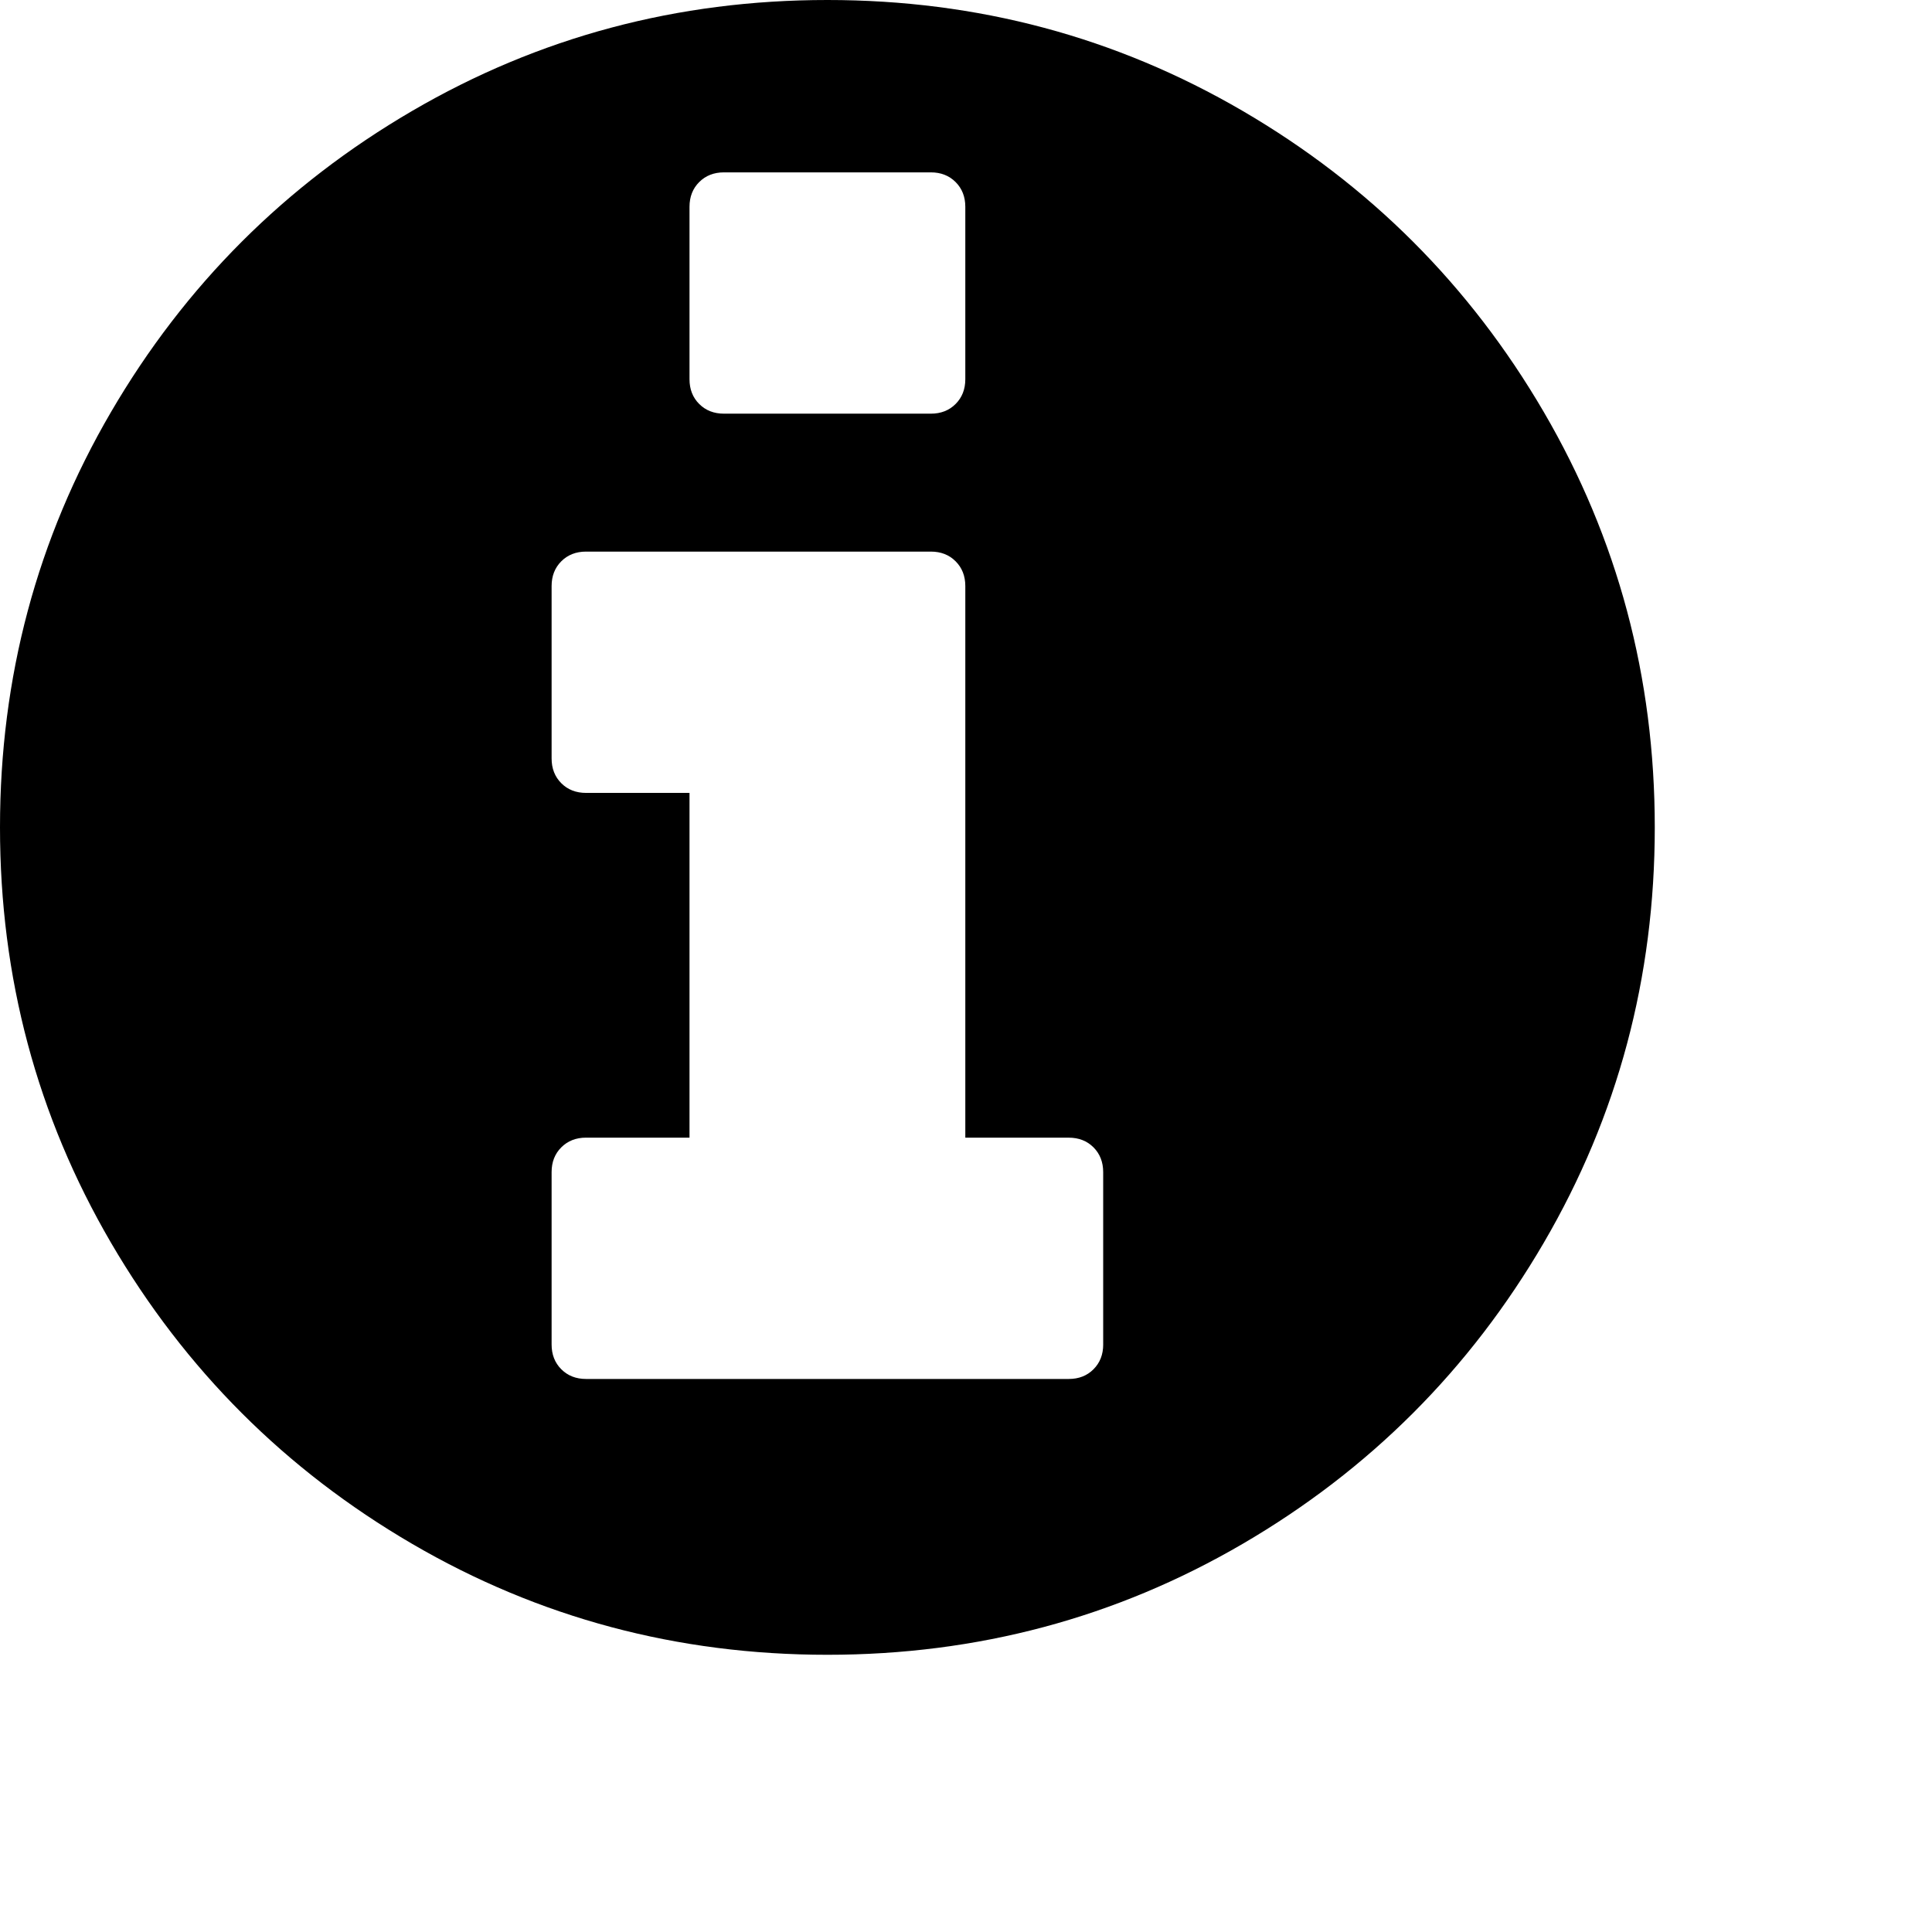
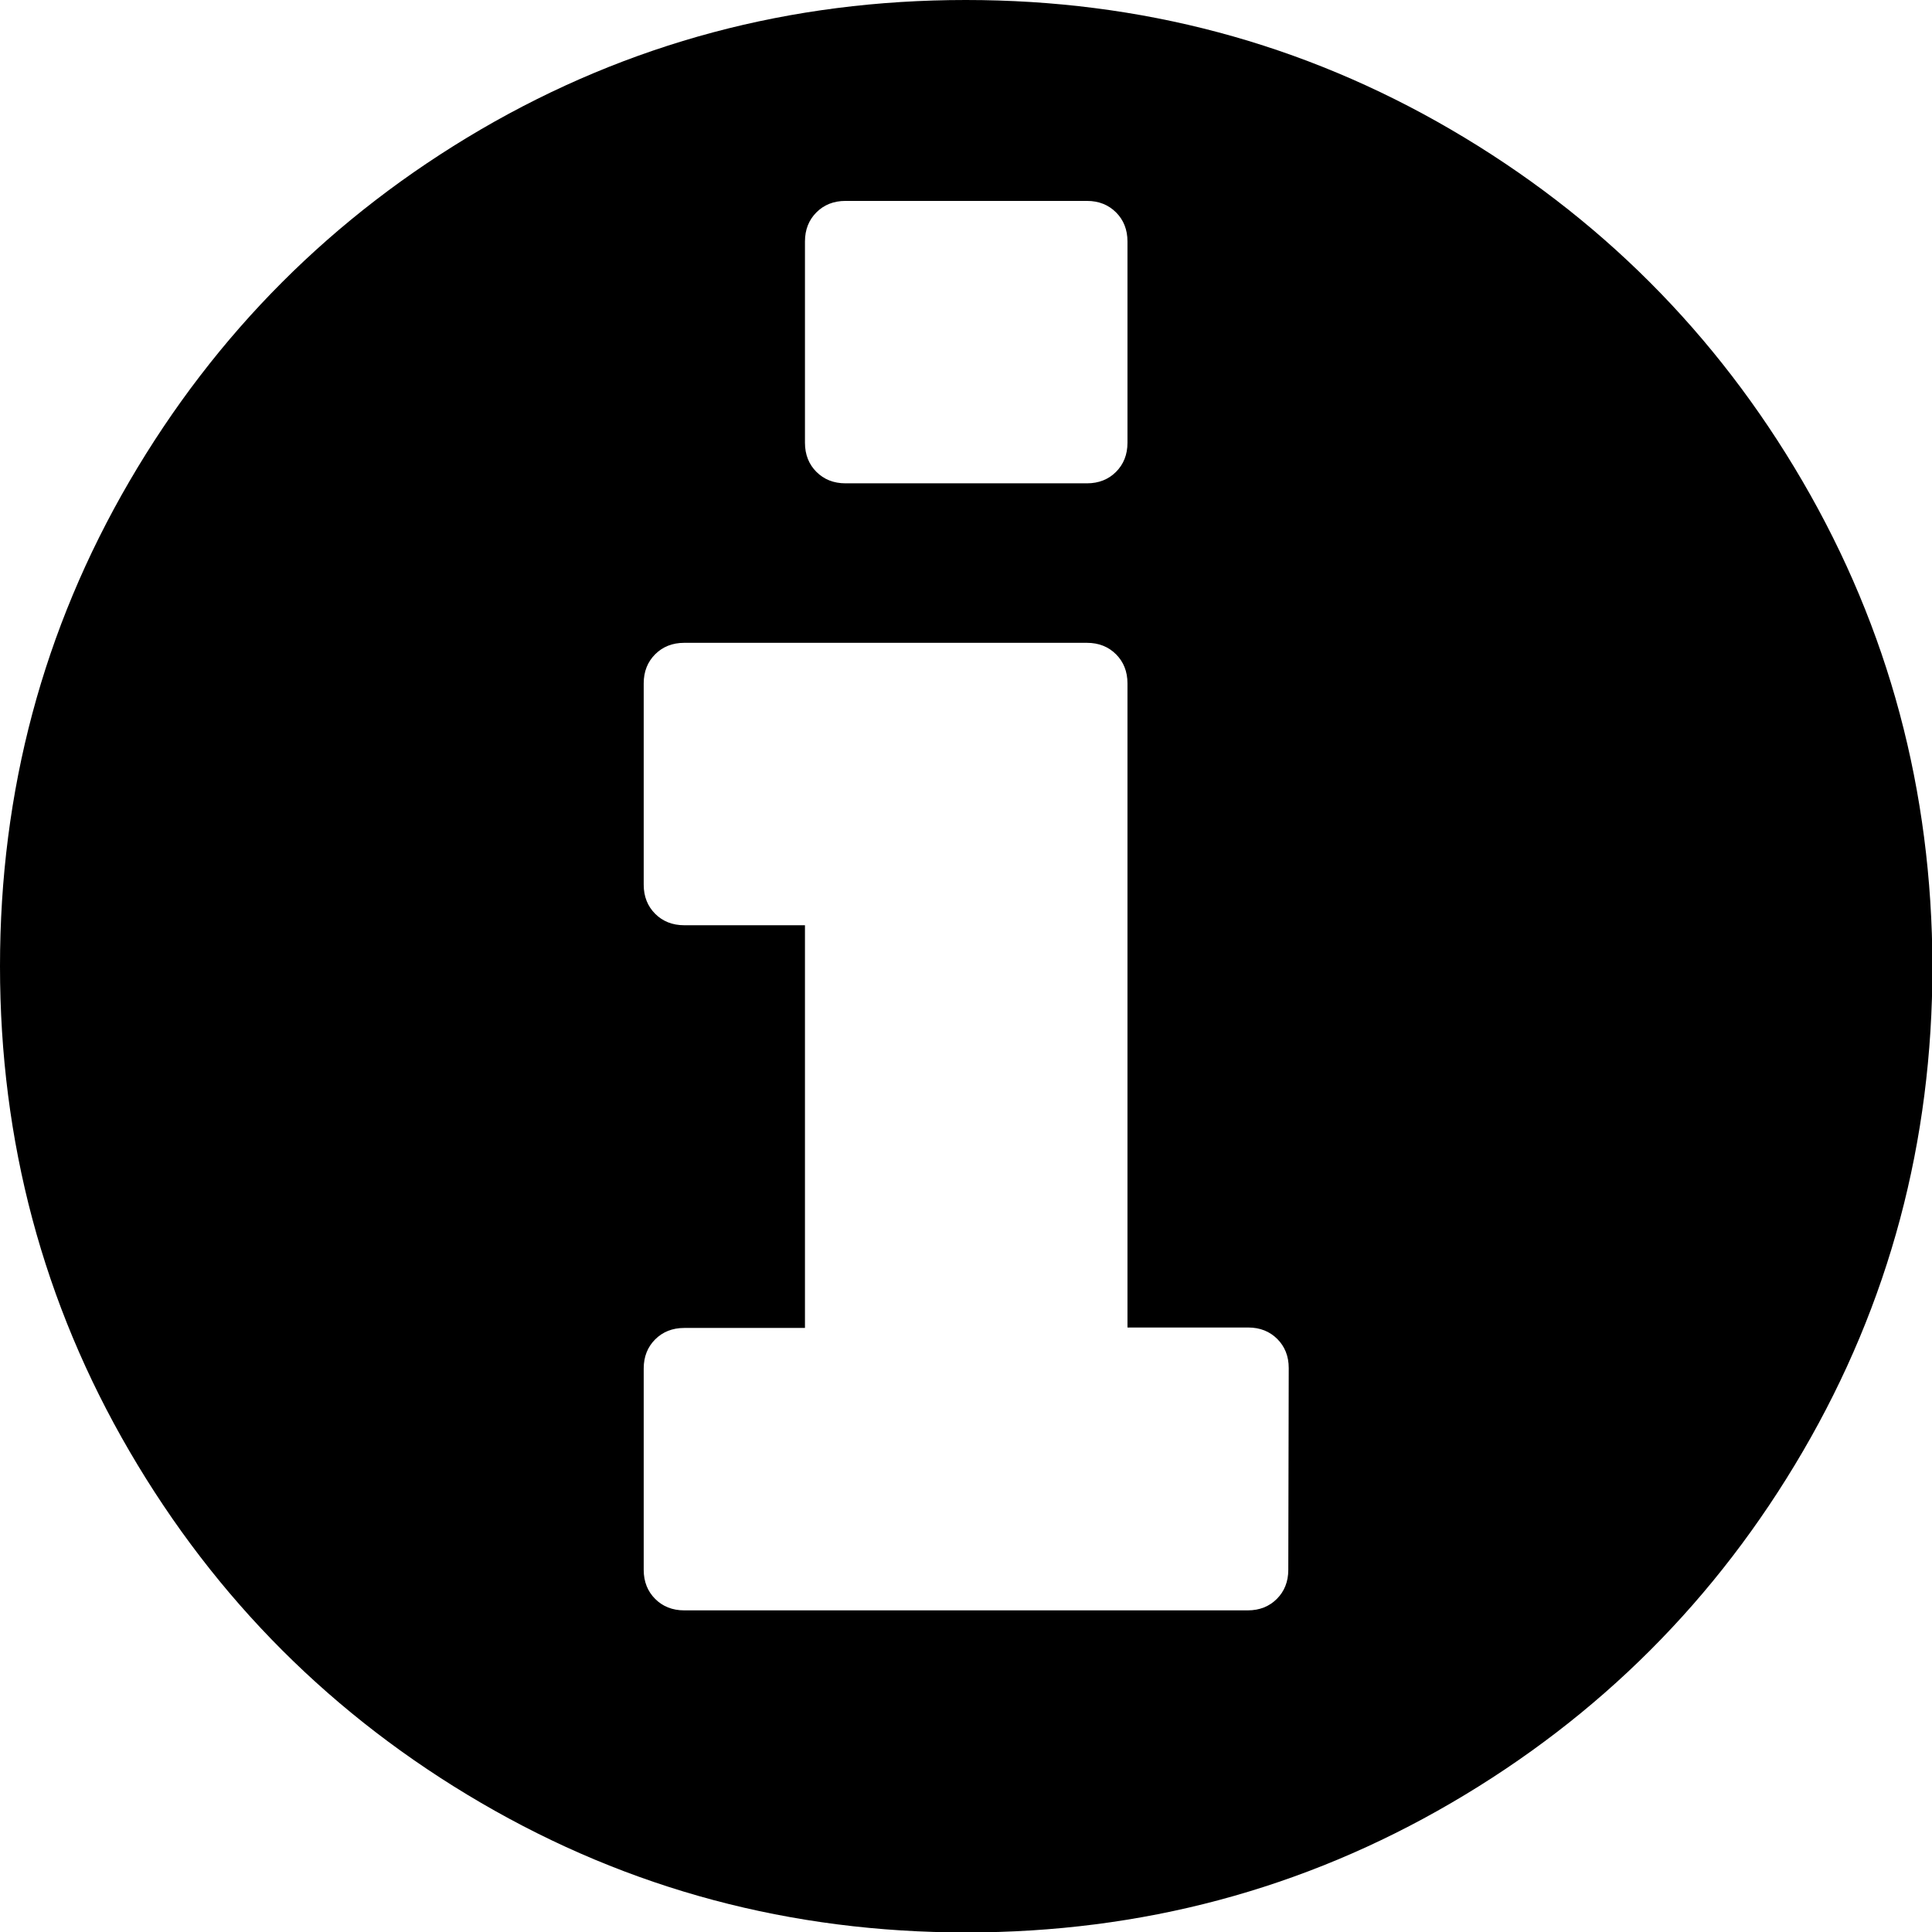
- <svg xmlns="http://www.w3.org/2000/svg" version="1.1" id="Layer_1" x="0px" y="0px" width="512px" height="512px" viewBox="0 0 512 512" enable-background="new 0 0 512 512" xml:space="preserve">
-   <path d="M409.133,109.203c-19.608-33.592-46.205-60.189-79.798-79.796C295.736,9.801,259.058,0,219.273,0  c-39.781,0-76.47,9.801-110.063,29.407c-33.595,19.604-60.192,46.201-79.8,79.796C9.801,142.8,0,179.489,0,219.267  c0,39.78,9.804,76.463,29.407,110.062c19.607,33.592,46.204,60.189,79.799,79.798c33.597,19.605,70.283,29.407,110.063,29.407  s76.47-9.802,110.065-29.407c33.593-19.602,60.189-46.206,79.795-79.798c19.603-33.596,29.403-70.284,29.403-110.062  C438.533,179.485,428.732,142.795,409.133,109.203z M182.727,54.813c0-2.666,0.855-4.853,2.57-6.565  c1.712-1.711,3.903-2.57,6.567-2.57h54.82c2.662,0,4.853,0.859,6.561,2.57c1.711,1.712,2.573,3.899,2.573,6.565v45.682  c0,2.664-0.862,4.854-2.573,6.564c-1.708,1.712-3.898,2.568-6.561,2.568h-54.82c-2.664,0-4.854-0.856-6.567-2.568  c-1.715-1.709-2.57-3.9-2.57-6.564V54.813z M292.359,356.309c0,2.662-0.863,4.853-2.57,6.561c-1.704,1.714-3.895,2.57-6.563,2.57  H155.317c-2.667,0-4.854-0.856-6.567-2.57c-1.712-1.708-2.568-3.898-2.568-6.564v-45.682c0-2.67,0.856-4.853,2.568-6.567  c1.713-1.708,3.903-2.57,6.567-2.57h27.41v-91.358h-27.41c-2.667,0-4.853-0.855-6.567-2.568c-1.712-1.711-2.568-3.901-2.568-6.567  v-45.679c0-2.666,0.856-4.853,2.568-6.567c1.715-1.713,3.905-2.568,6.567-2.568h91.367c2.662,0,4.853,0.855,6.561,2.568  c1.711,1.714,2.573,3.901,2.573,6.567v146.179h27.401c2.669,0,4.859,0.855,6.57,2.566c1.704,1.712,2.566,3.901,2.566,6.567v45.683  H292.359z" />
+ <svg xmlns="http://www.w3.org/2000/svg" version="1.1" id="Layer_1" x="0px" y="0px" viewBox="-49 141 438.5 438.5" style="enable-background:new -49 141 438.5 438.5;" xml:space="preserve">
+   <path d="M360.1,250.2c-19.6-33.6-46.2-60.2-79.8-79.8c-33.6-19.6-70.3-29.4-110.1-29.4c-39.8,0-76.5,9.8-110.1,29.4  C26.6,190,0,216.6-19.6,250.2C-39.2,283.8-49,320.5-49,360.3c0,39.8,9.8,76.5,29.4,110.1c19.6,33.6,46.2,60.2,79.8,79.8  c33.6,19.6,70.3,29.4,110.1,29.4s76.5-9.8,110.1-29.4c33.6-19.6,60.2-46.2,79.8-79.8c19.6-33.6,29.4-70.3,29.4-110.1  C389.5,320.5,379.7,283.8,360.1,250.2z M133.7,195.8c0-2.7,0.9-4.9,2.6-6.6c1.7-1.7,3.9-2.6,6.6-2.6h54.8c2.7,0,4.9,0.9,6.6,2.6  c1.7,1.7,2.6,3.9,2.6,6.6v45.7c0,2.7-0.9,4.9-2.6,6.6c-1.7,1.7-3.9,2.6-6.6,2.6h-54.8c-2.7,0-4.9-0.9-6.6-2.6  c-1.7-1.7-2.6-3.9-2.6-6.6V195.8z M243.4,497.3c0,2.7-0.9,4.9-2.6,6.6c-1.7,1.7-3.9,2.6-6.6,2.6H106.3c-2.7,0-4.9-0.9-6.6-2.6  c-1.7-1.7-2.6-3.9-2.6-6.6v-45.7c0-2.7,0.9-4.9,2.6-6.6c1.7-1.7,3.9-2.6,6.6-2.6h27.4v-91.4h-27.4c-2.7,0-4.9-0.9-6.6-2.6  c-1.7-1.7-2.6-3.9-2.6-6.6v-45.7c0-2.7,0.9-4.9,2.6-6.6c1.7-1.7,3.9-2.6,6.6-2.6h91.4c2.7,0,4.9,0.9,6.6,2.6  c1.7,1.7,2.6,3.9,2.6,6.6v146.2h27.4c2.7,0,4.9,0.9,6.6,2.6c1.7,1.7,2.6,3.9,2.6,6.6L243.4,497.3L243.4,497.3L243.4,497.3z" />
</svg>
